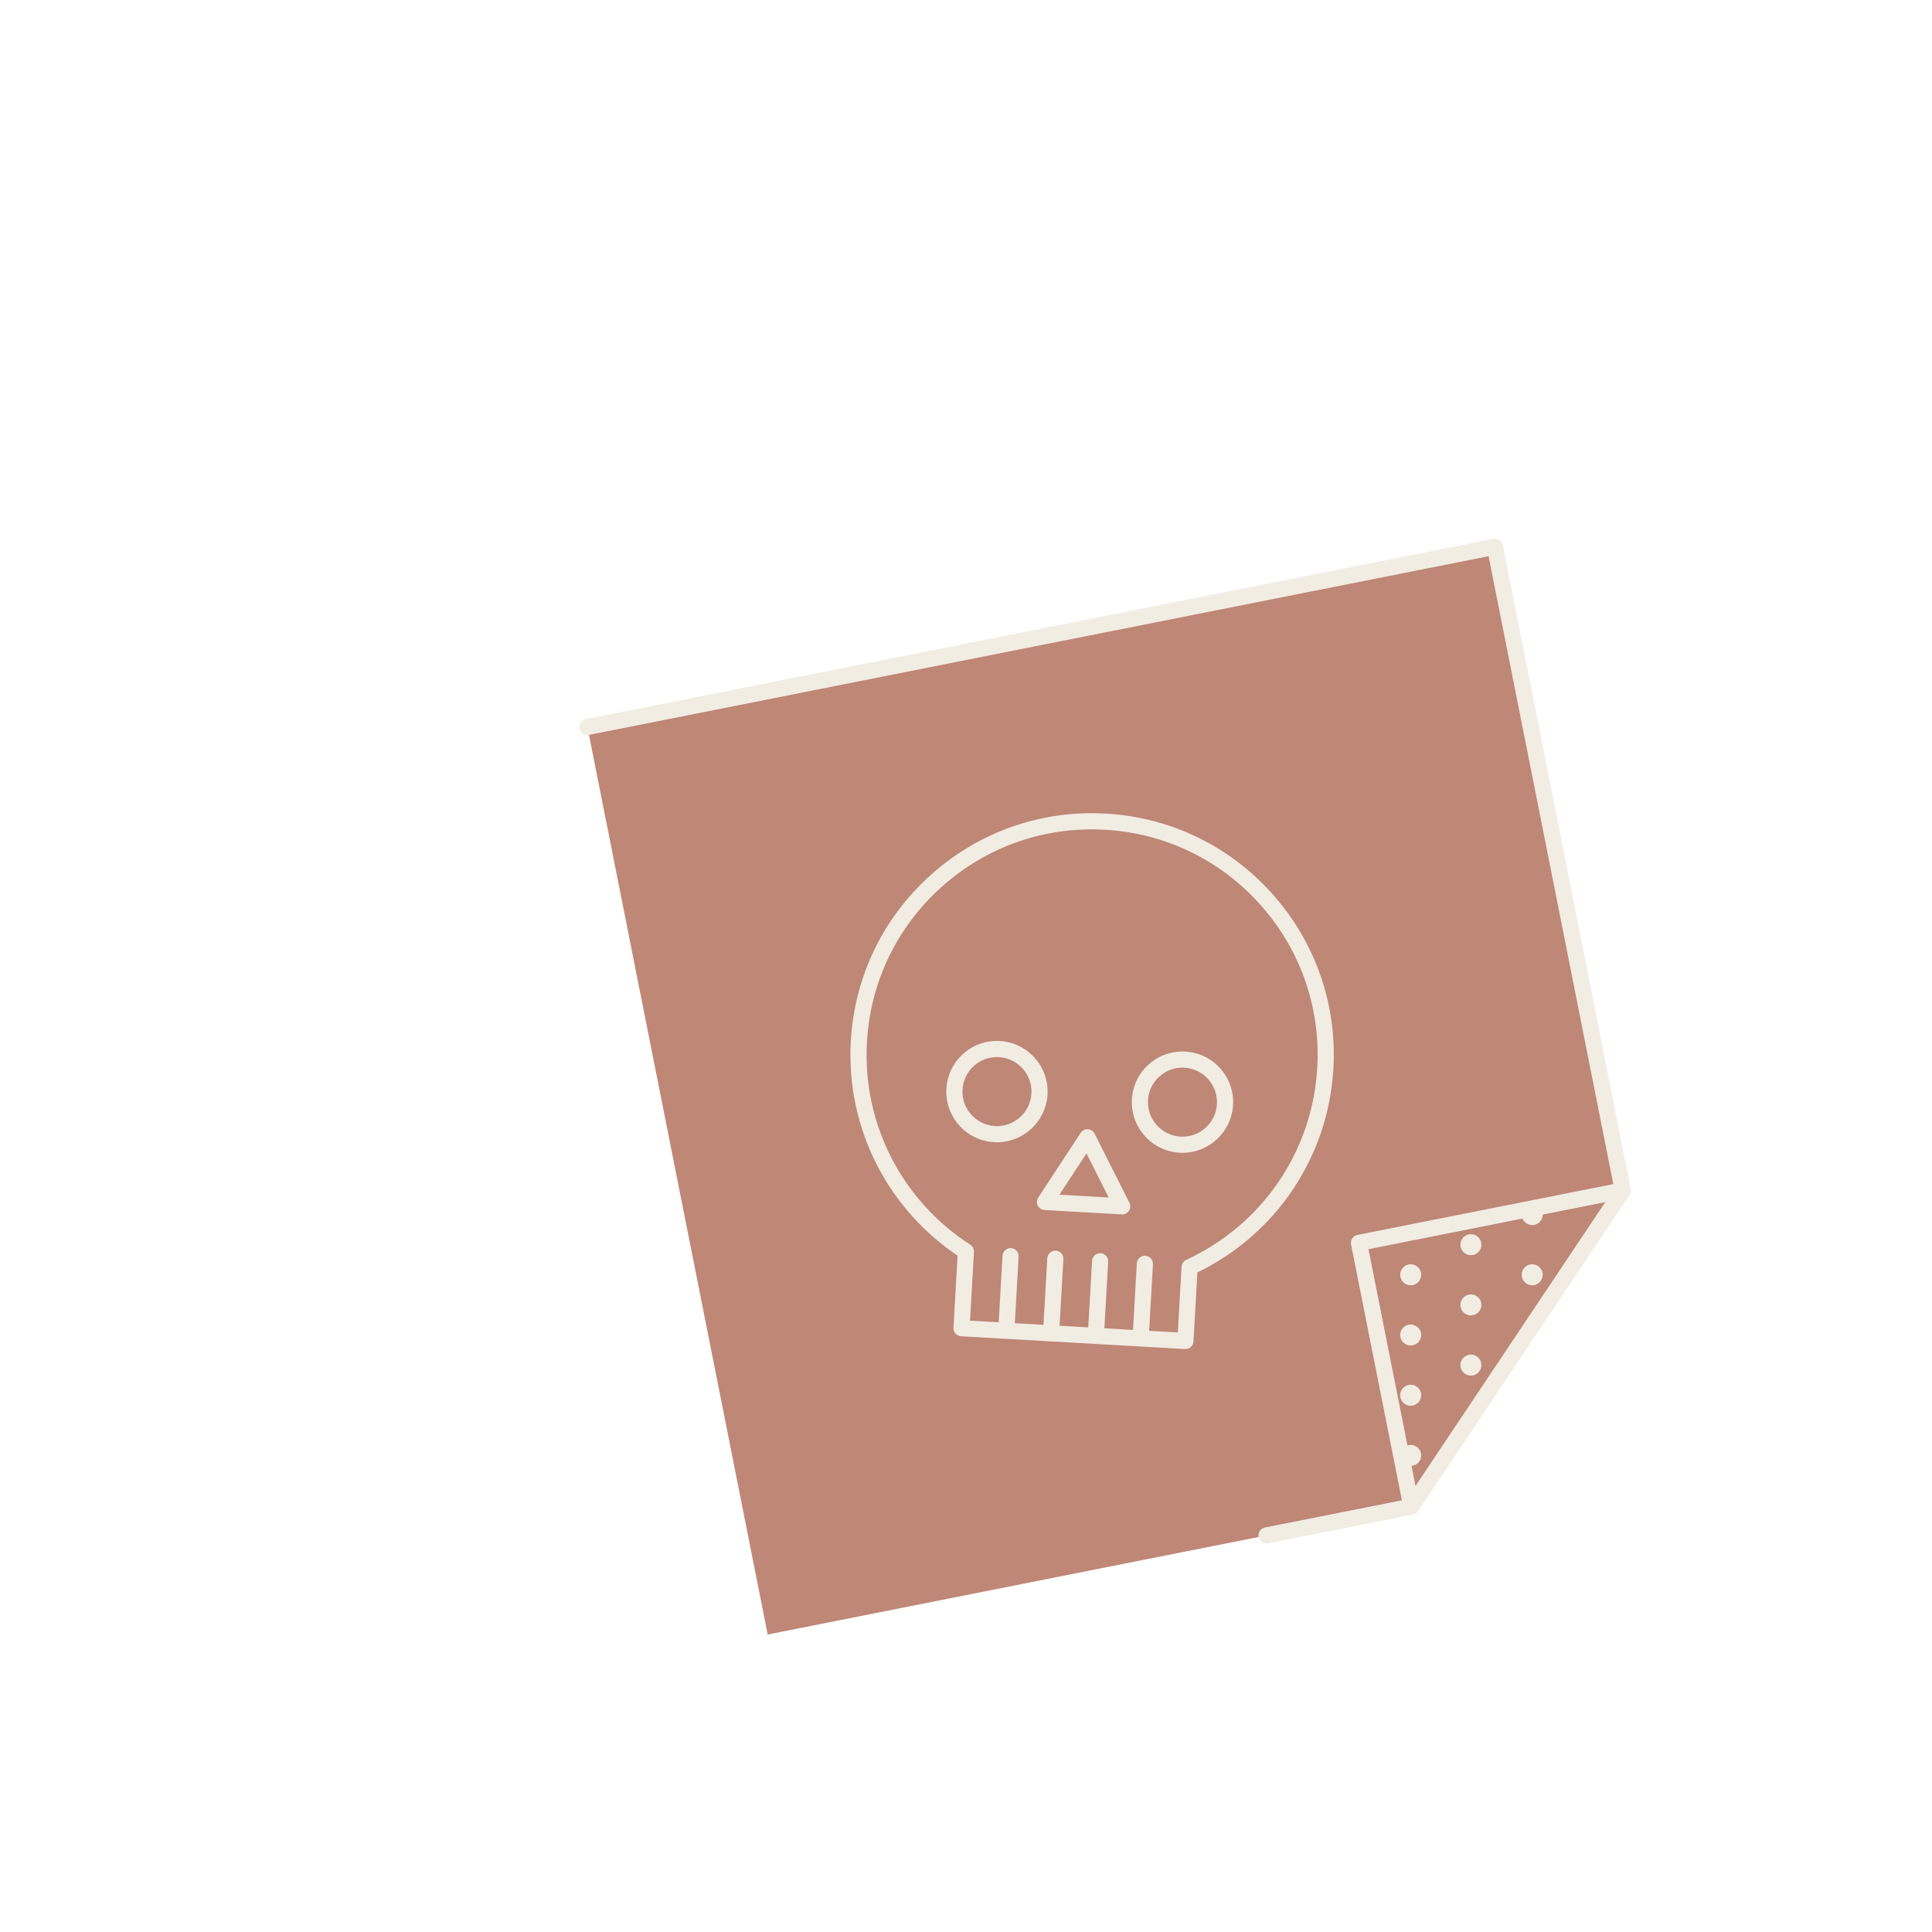
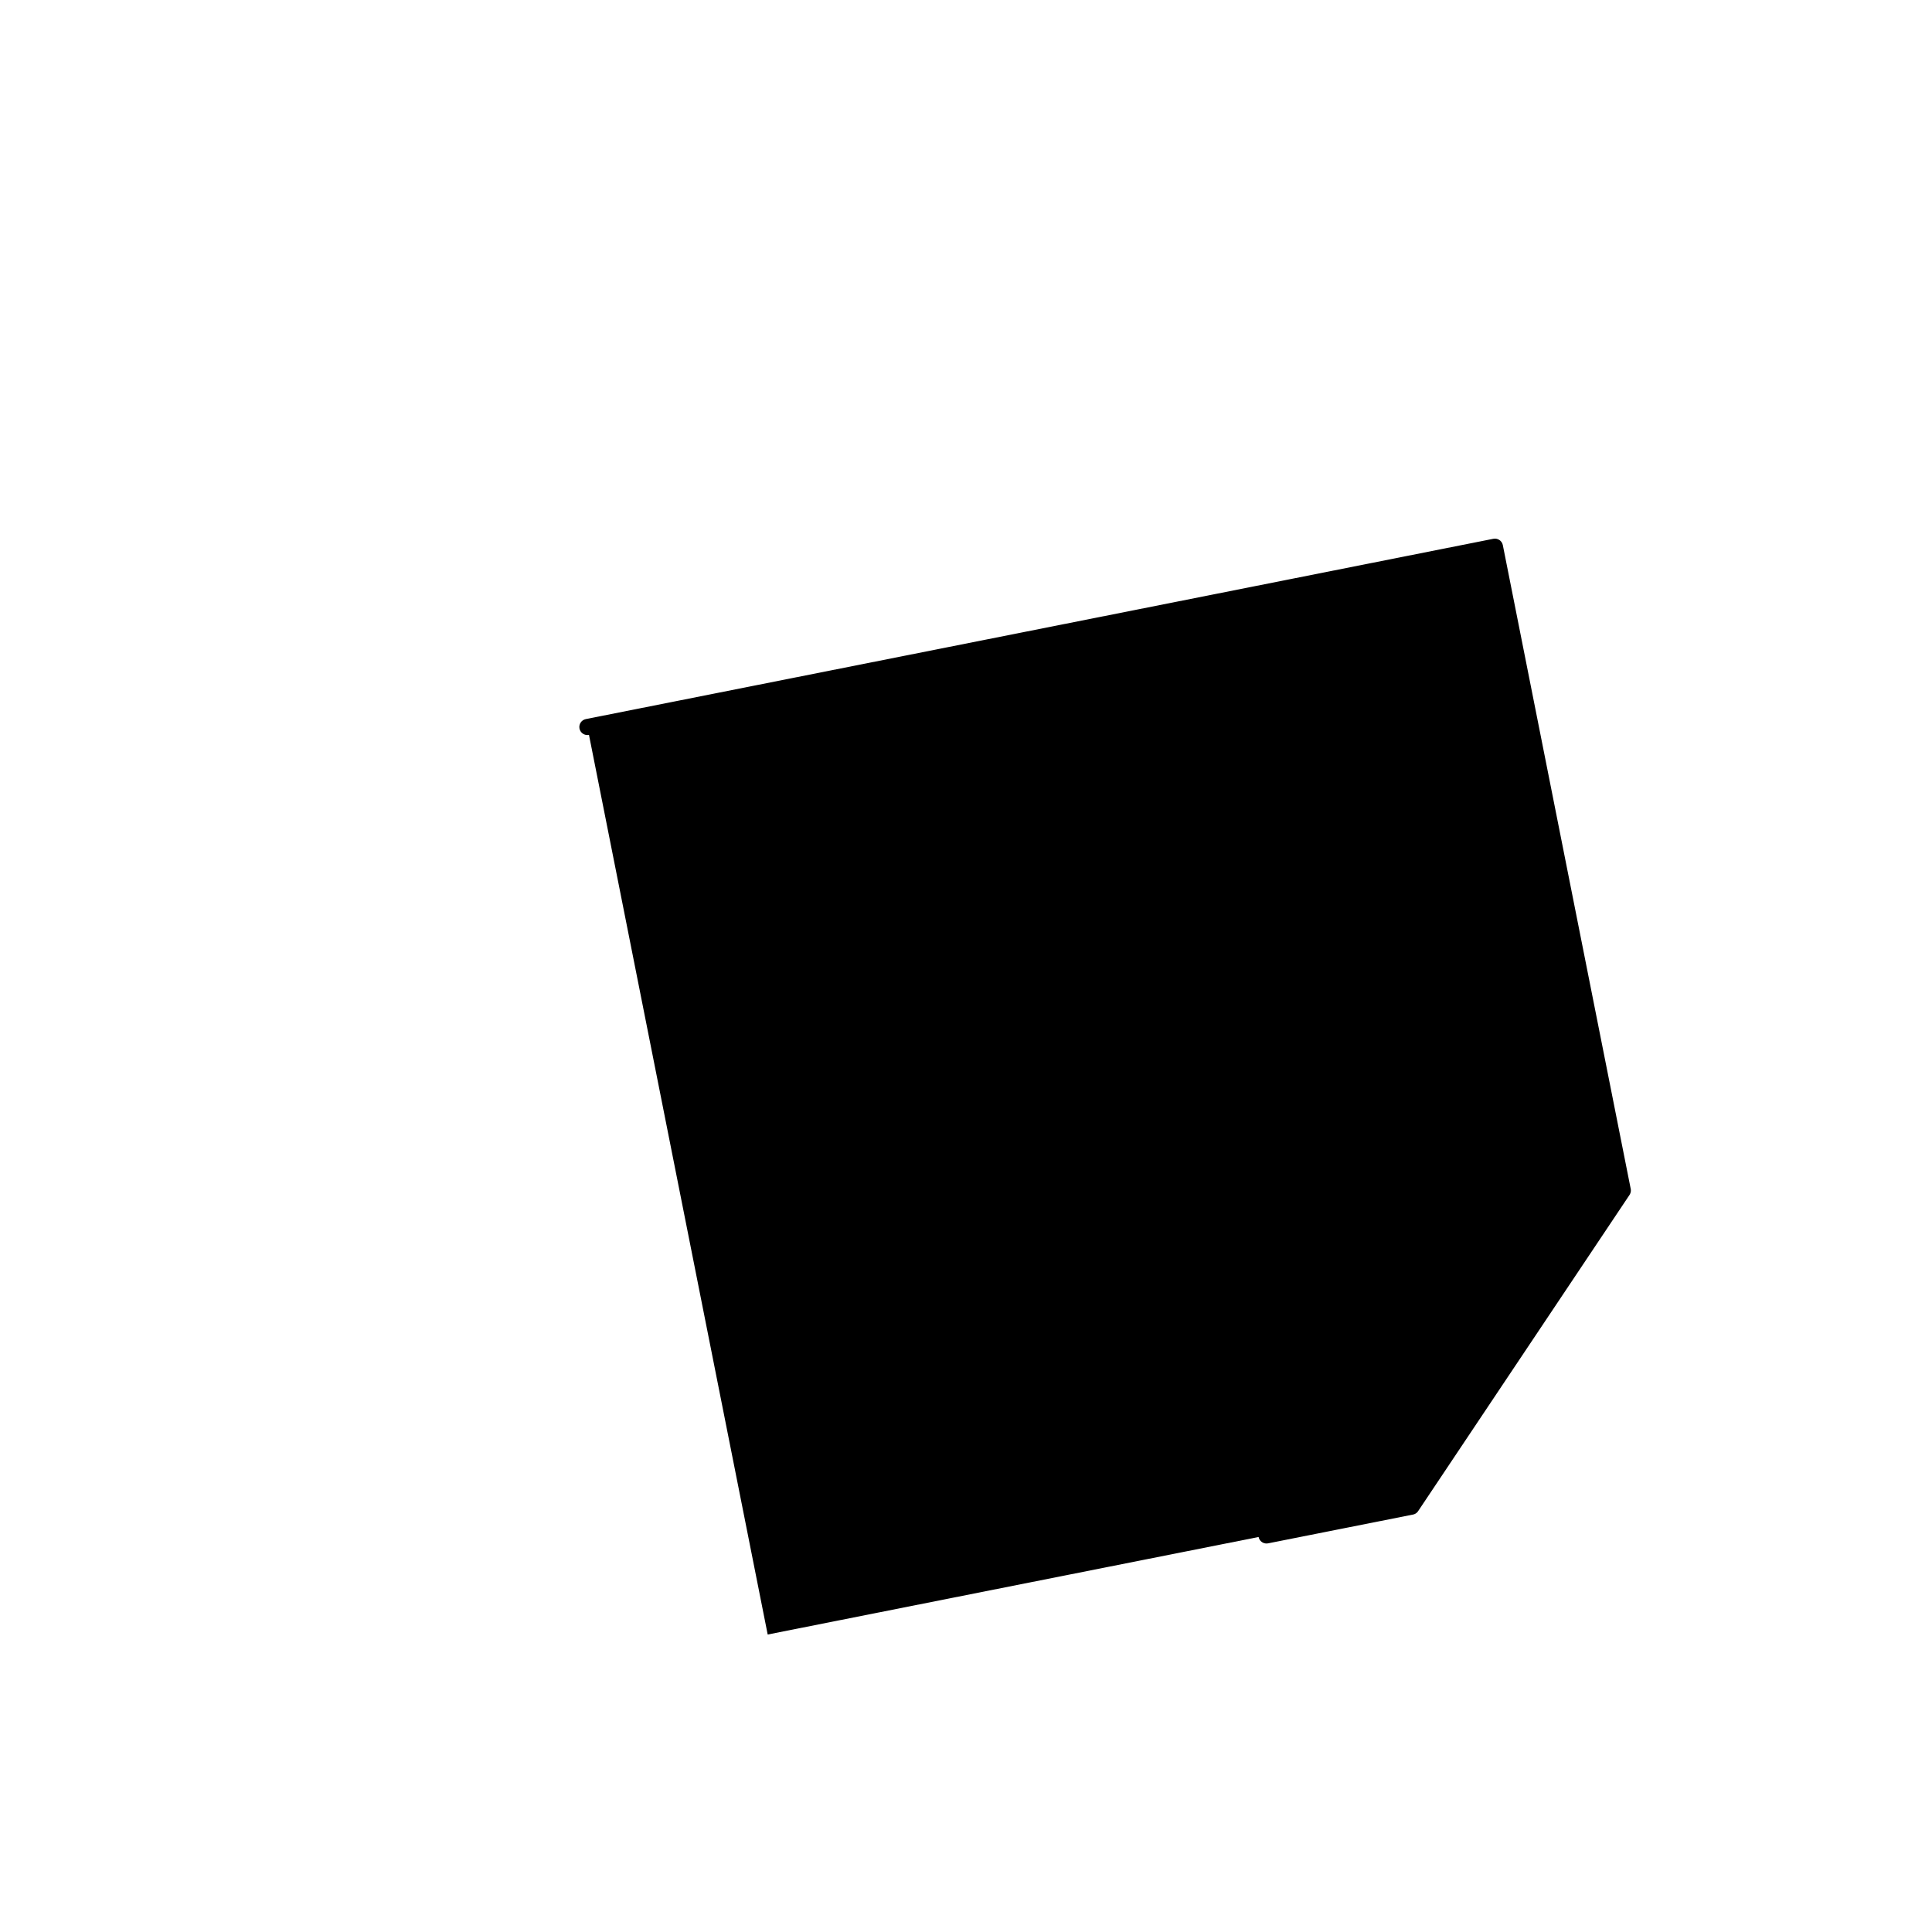
<svg xmlns="http://www.w3.org/2000/svg" version="1.1" x="0px" y="0px" viewBox="0 0 2000 2000" style="enable-background:new 0 0 2000 2000;" xml:space="preserve">
-   <style type="text/css">
- 	 .st0{fill:#bf8776;}
- 	 .st1{fill:#f1ede3;}
- </style>
  <g id="fill">
    <polygon class="st0" points="1547.55,565.95 608.08,752.58 794.71,1692.05 1461.07,1559.67 1679.92,1232.32  " />
  </g>
  <g id="stroke">
    <g>
      <g>
        <path class="st1" d="M1687.28,1236.26c0.04-0.07,0.07-0.15,0.11-0.23c0.08-0.17,0.17-0.34,0.24-0.51     c0.03-0.06,0.05-0.13,0.07-0.2c0.07-0.19,0.15-0.38,0.21-0.58c0.01-0.05,0.02-0.09,0.04-0.14c0.06-0.22,0.12-0.43,0.16-0.65     c0.01-0.03,0.01-0.07,0.02-0.1c0.04-0.23,0.08-0.47,0.1-0.7c0-0.04,0-0.08,0.01-0.12c0.02-0.23,0.03-0.46,0.03-0.69     c0-0.08-0.01-0.16-0.01-0.23c-0.01-0.19-0.01-0.39-0.03-0.58c-0.03-0.28-0.07-0.55-0.12-0.83l-132.38-666.37     c-0.9-4.52-5.29-7.46-9.82-6.57L606.45,744.39c-4.52,0.9-7.46,5.3-6.57,9.82c0.9,4.52,5.29,7.46,9.82,6.57l931.27-185     l129.12,649.98l-264.91,52.63c-2.17,0.43-4.08,1.71-5.32,3.55s-1.68,4.1-1.25,6.27l52.63,264.91l-141.77,28.16     c-4.52,0.9-7.46,5.3-6.57,9.82c0.79,3.98,4.28,6.73,8.18,6.73c0.54,0,1.09-0.05,1.64-0.16l149.97-29.79     c0.27-0.05,0.54-0.12,0.81-0.2c0.19-0.06,0.36-0.13,0.54-0.19c0.08-0.03,0.15-0.05,0.23-0.08c0.22-0.09,0.43-0.19,0.64-0.3     c0.03-0.02,0.07-0.03,0.1-0.05c0.21-0.11,0.41-0.24,0.61-0.37c0.03-0.02,0.06-0.04,0.09-0.05c0.19-0.13,0.37-0.26,0.54-0.4     c0.04-0.03,0.08-0.05,0.11-0.08c0.16-0.13,0.31-0.27,0.46-0.41c0.05-0.05,0.1-0.09,0.15-0.14c0.14-0.14,0.27-0.29,0.39-0.43     c0.05-0.06,0.11-0.11,0.16-0.17c0.15-0.19,0.29-0.38,0.43-0.58c0.02-0.03,0.04-0.05,0.06-0.07l218.85-327.35     c0.02-0.03,0.03-0.06,0.05-0.08C1687.05,1236.68,1687.17,1236.47,1687.28,1236.26z M1576.06,1261.47     c1.63,3.95,5.52,6.74,10.06,6.74c6.01,0,10.88-4.87,10.88-10.88c0-0.01,0-0.01,0-0.02l64.77-12.87l-196.43,293.82l-4.12-20.76     c5.6-0.45,10.01-5.12,10.01-10.84c0-6.01-4.87-10.88-10.88-10.88c-1.16,0-2.28,0.19-3.34,0.53l-40.36-203.17L1576.06,1261.47z" />
        <path class="st1" d="M1084.4,1132.99c1.64-28.86-20.5-53.69-49.37-55.33c-13.98-0.79-27.44,3.9-37.89,13.22     c-10.45,9.32-16.64,22.16-17.44,36.14c-0.8,13.98,3.9,27.44,13.22,37.89c9.32,10.45,22.16,16.64,36.14,17.44     c1.01,0.06,2.01,0.09,3.01,0.09C1059.64,1182.45,1082.81,1160.84,1084.4,1132.99C1084.4,1132.99,1084.4,1132.99,1084.4,1132.99z      M1067.72,1132.04c-1.12,19.67-18.05,34.77-37.7,33.64c-9.53-0.54-18.27-4.76-24.63-11.88c-6.35-7.12-9.55-16.29-9.01-25.82     c0.54-9.53,4.76-18.27,11.88-24.63c6.6-5.89,14.96-9.07,23.74-9.07c0.69,0,1.38,0.02,2.08,0.06     C1053.75,1095.46,1068.84,1112.37,1067.72,1132.04z" />
        <path class="st1" d="M1227.07,1088.6c-13.99-0.79-27.44,3.9-37.89,13.22c-10.45,9.32-16.64,22.16-17.44,36.14     c-1.64,28.87,20.5,53.69,49.37,55.33c1.01,0.06,2.01,0.09,3.01,0.09c27.56,0,50.73-21.6,52.32-49.45     c0.8-13.98-3.9-27.44-13.22-37.89S1241.05,1089.4,1227.07,1088.6z M1259.76,1142.98c-1.12,19.67-18.05,34.75-37.7,33.64     c-19.67-1.12-34.76-18.03-33.64-37.7c0.54-9.53,4.76-18.27,11.88-24.63c6.6-5.89,14.96-9.07,23.74-9.07     c0.69,0,1.38,0.02,2.08,0.06c9.53,0.54,18.27,4.76,24.63,11.88C1257.1,1124.29,1260.3,1133.45,1259.76,1142.98z" />
        <path class="st1" d="M1133.14,1173.57c-1.34-2.67-4.01-4.41-6.99-4.58c-2.99-0.17-5.82,1.26-7.46,3.76l-43.9,66.93     c-1.64,2.5-1.82,5.67-0.48,8.34c1.34,2.67,4.01,4.41,6.99,4.58l79.92,4.55c0.16,0.01,0.32,0.01,0.48,0.01     c2.8,0,5.43-1.41,6.98-3.77c1.64-2.5,1.82-5.67,0.48-8.34L1133.14,1173.57z M1096.7,1236.74l28.03-42.74l23,45.65L1096.7,1236.74     z" />
        <path class="st1" d="M1380.31,1106.25c3.8-66.72-18.61-130.92-63.1-180.78c-44.49-49.86-105.73-79.42-172.45-83.22     c-66.71-3.8-130.92,18.61-180.78,63.09c-49.86,44.49-79.42,105.73-83.22,172.45c-2.57,45.04,7.05,89.87,27.81,129.66     c19.39,37.17,47.92,69.01,82.71,92.37l-4.25,74.68c-0.13,2.21,0.63,4.38,2.11,6.04c1.47,1.65,3.55,2.65,5.76,2.78l46.35,2.64     c0,0,0,0,0,0s0,0,0,0l185.42,10.56c0.16,0.01,0.32,0.01,0.47,0.01c2.05,0,4.03-0.75,5.56-2.12c1.65-1.47,2.65-3.55,2.78-5.76     l4.07-71.46C1321.36,1277.54,1375.13,1197.17,1380.31,1106.25z M1228,1304.18c-2.81,1.29-4.67,4.03-4.85,7.11l-3.88,68.07     l-29.68-1.69l3.93-68.92c0.26-4.61-3.26-8.55-7.87-8.81c-4.59-0.25-8.55,3.26-8.81,7.87l-3.93,68.92l-29.67-1.69l3.93-68.92     c0.26-4.61-3.26-8.55-7.87-8.81c-4.57-0.24-8.55,3.26-8.81,7.87l-3.93,68.92l-29.67-1.69l3.93-68.92     c0.26-4.61-3.26-8.55-7.87-8.81c-4.58-0.24-8.55,3.26-8.81,7.87l-3.93,68.92l-29.67-1.69l3.93-68.92     c0.26-4.61-3.26-8.55-7.86-8.82c-4.62-0.24-8.55,3.26-8.82,7.86l-3.93,68.92l-29.68-1.69l4.05-71.15c0.17-3-1.29-5.87-3.82-7.5     c-34.2-22-62.22-52.69-81.03-88.74c-19.37-37.12-28.34-78.95-25.94-120.99c3.55-62.26,31.13-119.41,77.66-160.93     c46.53-41.52,106.44-62.43,168.71-58.88c62.26,3.55,119.41,31.13,160.93,77.66s62.43,106.45,58.88,168.71     C1358.71,1191.72,1306.74,1267.92,1228,1304.18z" />
        <path class="st1" d="M1586.12,1330.54c6.01,0,10.88-4.87,10.88-10.88c0-6.01-4.87-10.88-10.88-10.88s-10.88,4.87-10.88,10.88     C1575.24,1325.67,1580.11,1330.54,1586.12,1330.54z" />
        <path class="st1" d="M1522.67,1299.37c6.01,0,10.88-4.87,10.88-10.88c0-6.01-4.87-10.88-10.88-10.88     c-6.01,0-10.88,4.87-10.88,10.88C1511.79,1294.5,1516.66,1299.37,1522.67,1299.37z" />
        <path class="st1" d="M1522.67,1361.71c6.01,0,10.88-4.87,10.88-10.88c0-6.01-4.87-10.88-10.88-10.88     c-6.01,0-10.88,4.87-10.88,10.88C1511.79,1356.83,1516.66,1361.71,1522.67,1361.71z" />
        <circle class="st1" cx="1522.67" cy="1413.16" r="10.88" />
        <path class="st1" d="M1460.34,1330.54c6.01,0,10.88-4.87,10.88-10.88c0-6.01-4.87-10.88-10.88-10.88     c-6.01,0-10.88,4.87-10.88,10.88C1449.46,1325.67,1454.33,1330.54,1460.34,1330.54z" />
        <path class="st1" d="M1460.34,1392.87c6.01,0,10.88-4.87,10.88-10.88c0-6.01-4.87-10.88-10.88-10.88     c-6.01,0-10.88,4.87-10.88,10.88C1449.46,1388,1454.33,1392.87,1460.34,1392.87z" />
        <path class="st1" d="M1460.34,1455.21c6.01,0,10.88-4.87,10.88-10.88c0-6.01-4.87-10.88-10.88-10.88     c-6.01,0-10.88,4.87-10.88,10.88C1449.46,1450.34,1454.33,1455.21,1460.34,1455.21z" />
      </g>
    </g>
  </g>
</svg>
